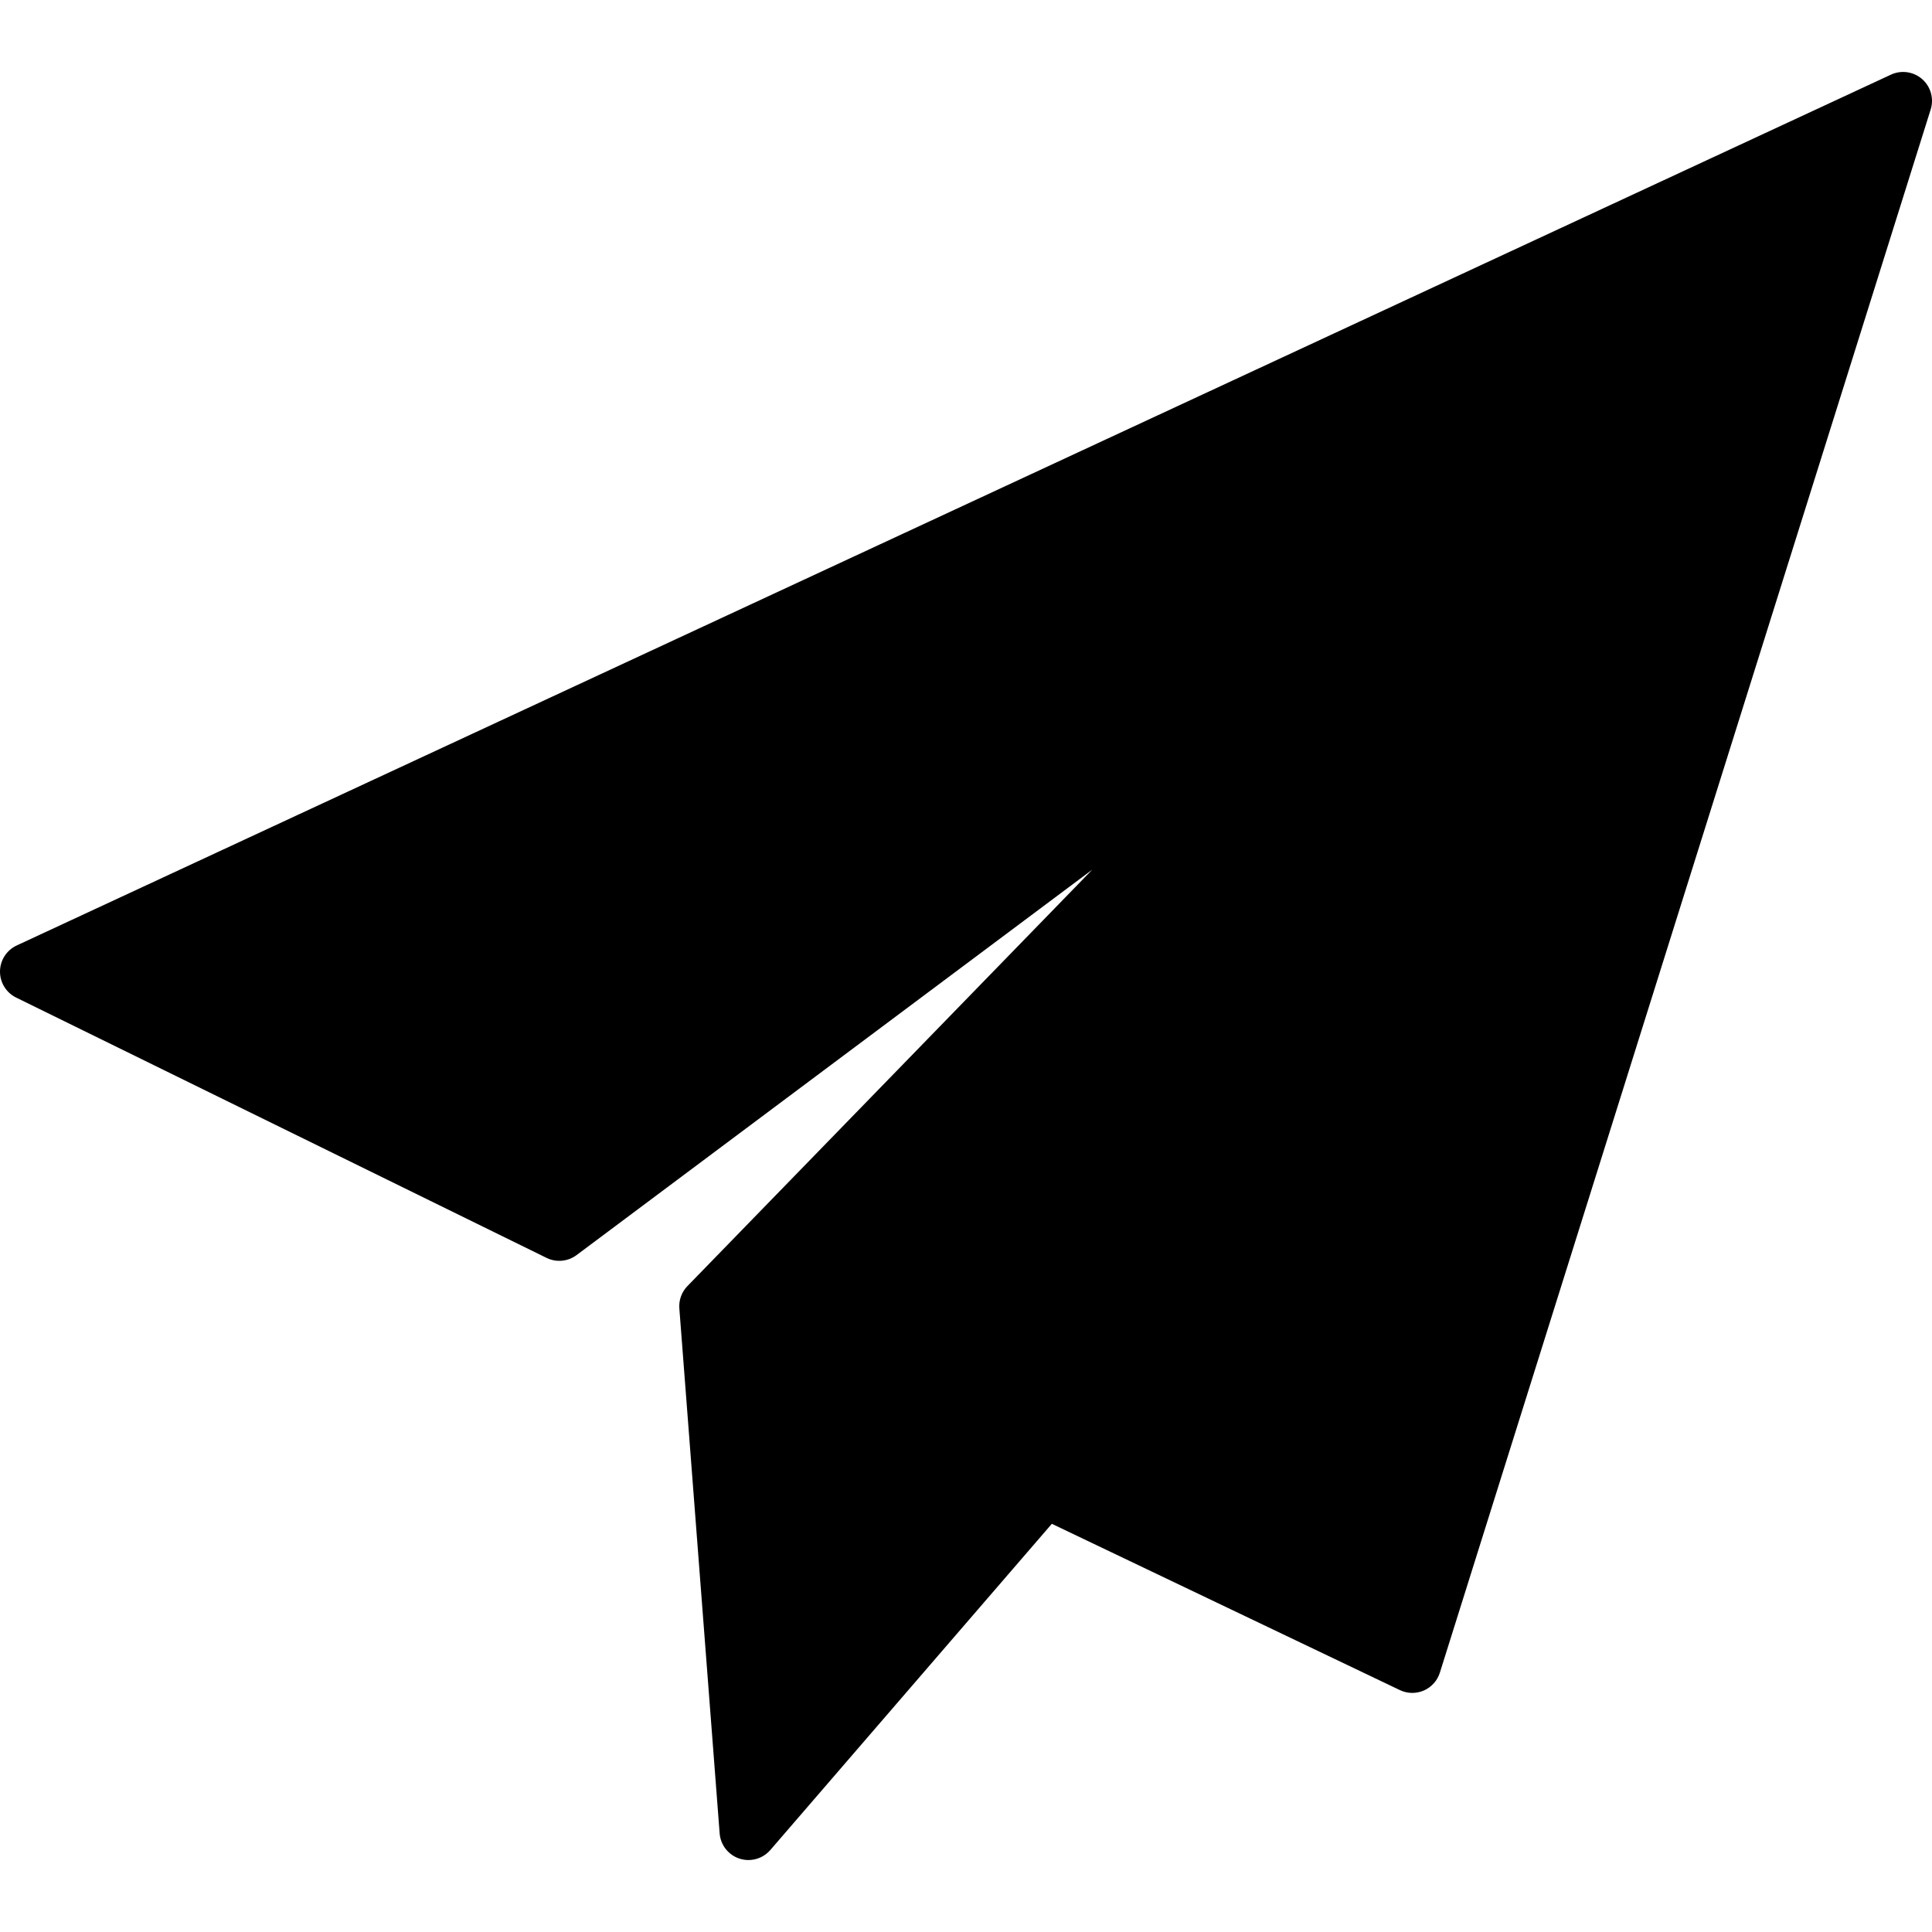
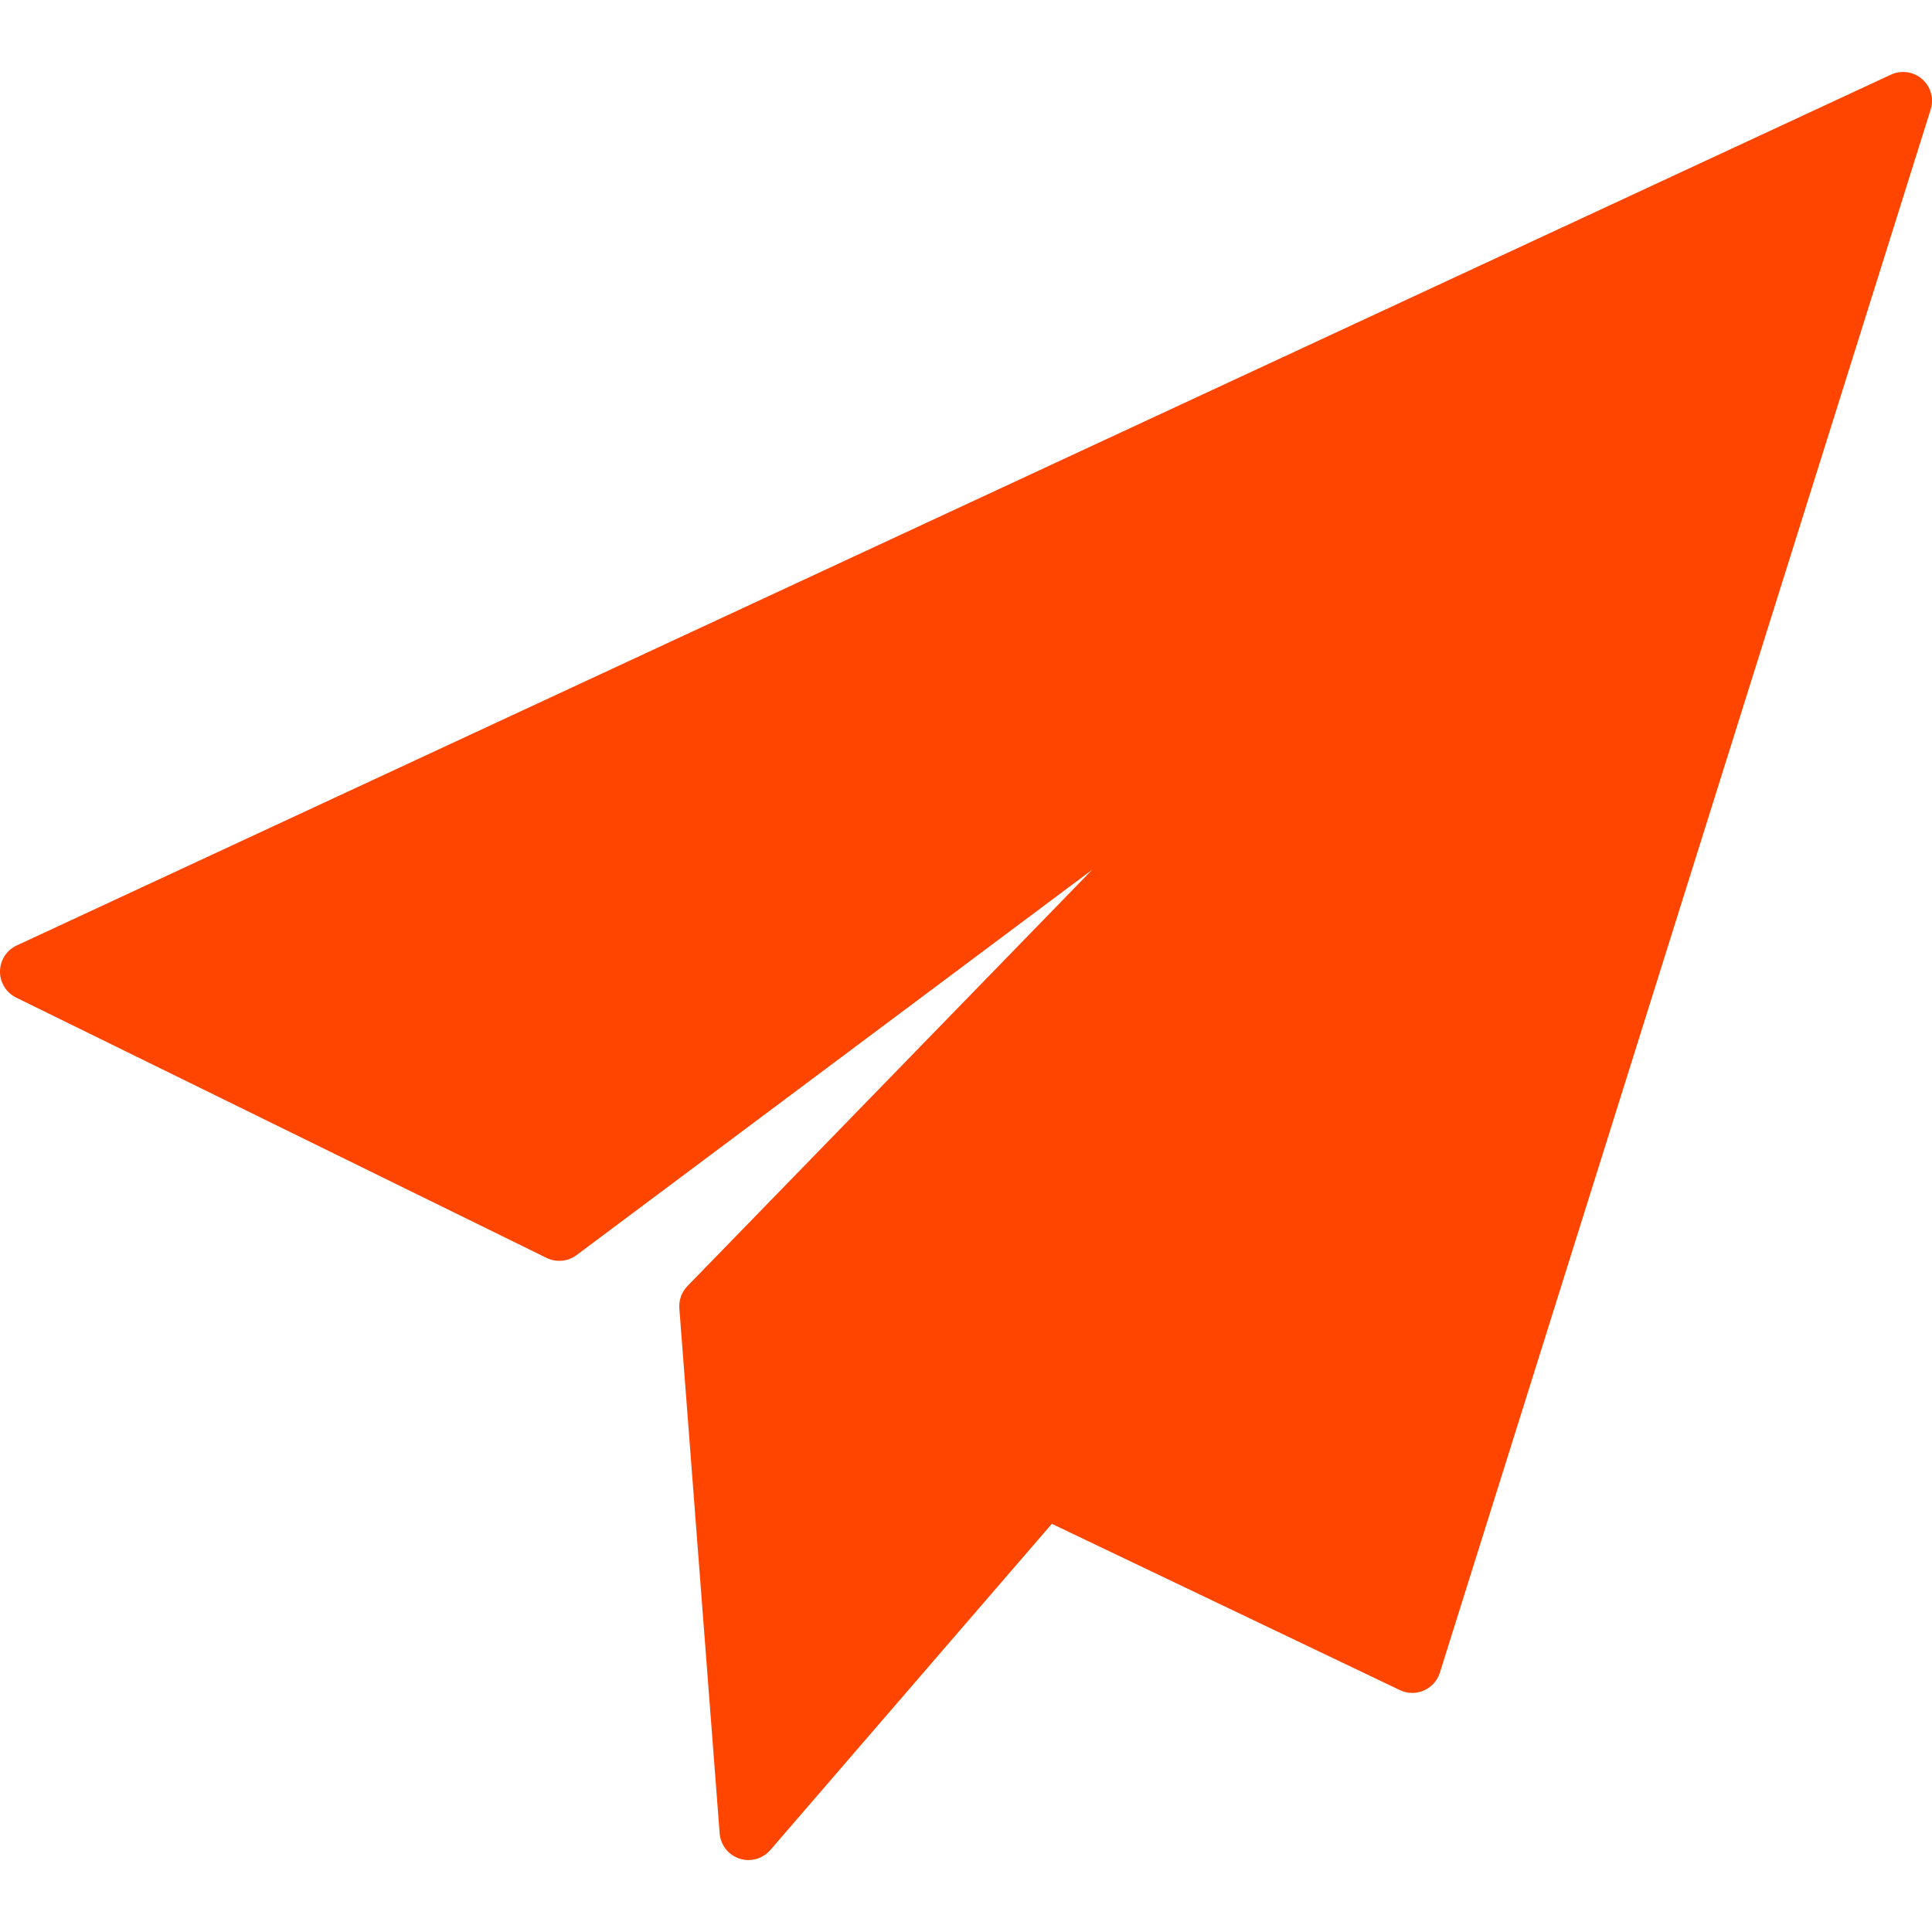
- <svg xmlns="http://www.w3.org/2000/svg" fill="#000000" height="800px" width="800px" version="1.1" id="Capa_1" viewBox="0 0 334.5 334.5" xml:space="preserve">
+ <svg xmlns="http://www.w3.org/2000/svg" fill="#ff4500" height="800px" width="800px" version="1.1" id="Capa_1" viewBox="0 0 334.5 334.5" xml:space="preserve">
  <path d="M332.797,13.699c-1.489-1.306-3.608-1.609-5.404-0.776L2.893,163.695c-1.747,0.812-2.872,2.555-2.893,4.481  s1.067,3.693,2.797,4.542l91.833,45.068c1.684,0.827,3.692,0.64,5.196-0.484l89.287-66.734l-70.094,72.1  c-1,1.029-1.51,2.438-1.4,3.868l6.979,90.889c0.155,2.014,1.505,3.736,3.424,4.367c0.513,0.168,1.04,0.25,1.561,0.25  c1.429,0,2.819-0.613,3.786-1.733l48.742-56.482l60.255,28.79c1.308,0.625,2.822,0.651,4.151,0.073  c1.329-0.579,2.341-1.705,2.775-3.087L334.27,18.956C334.864,17.066,334.285,15.005,332.797,13.699z" />
</svg>
